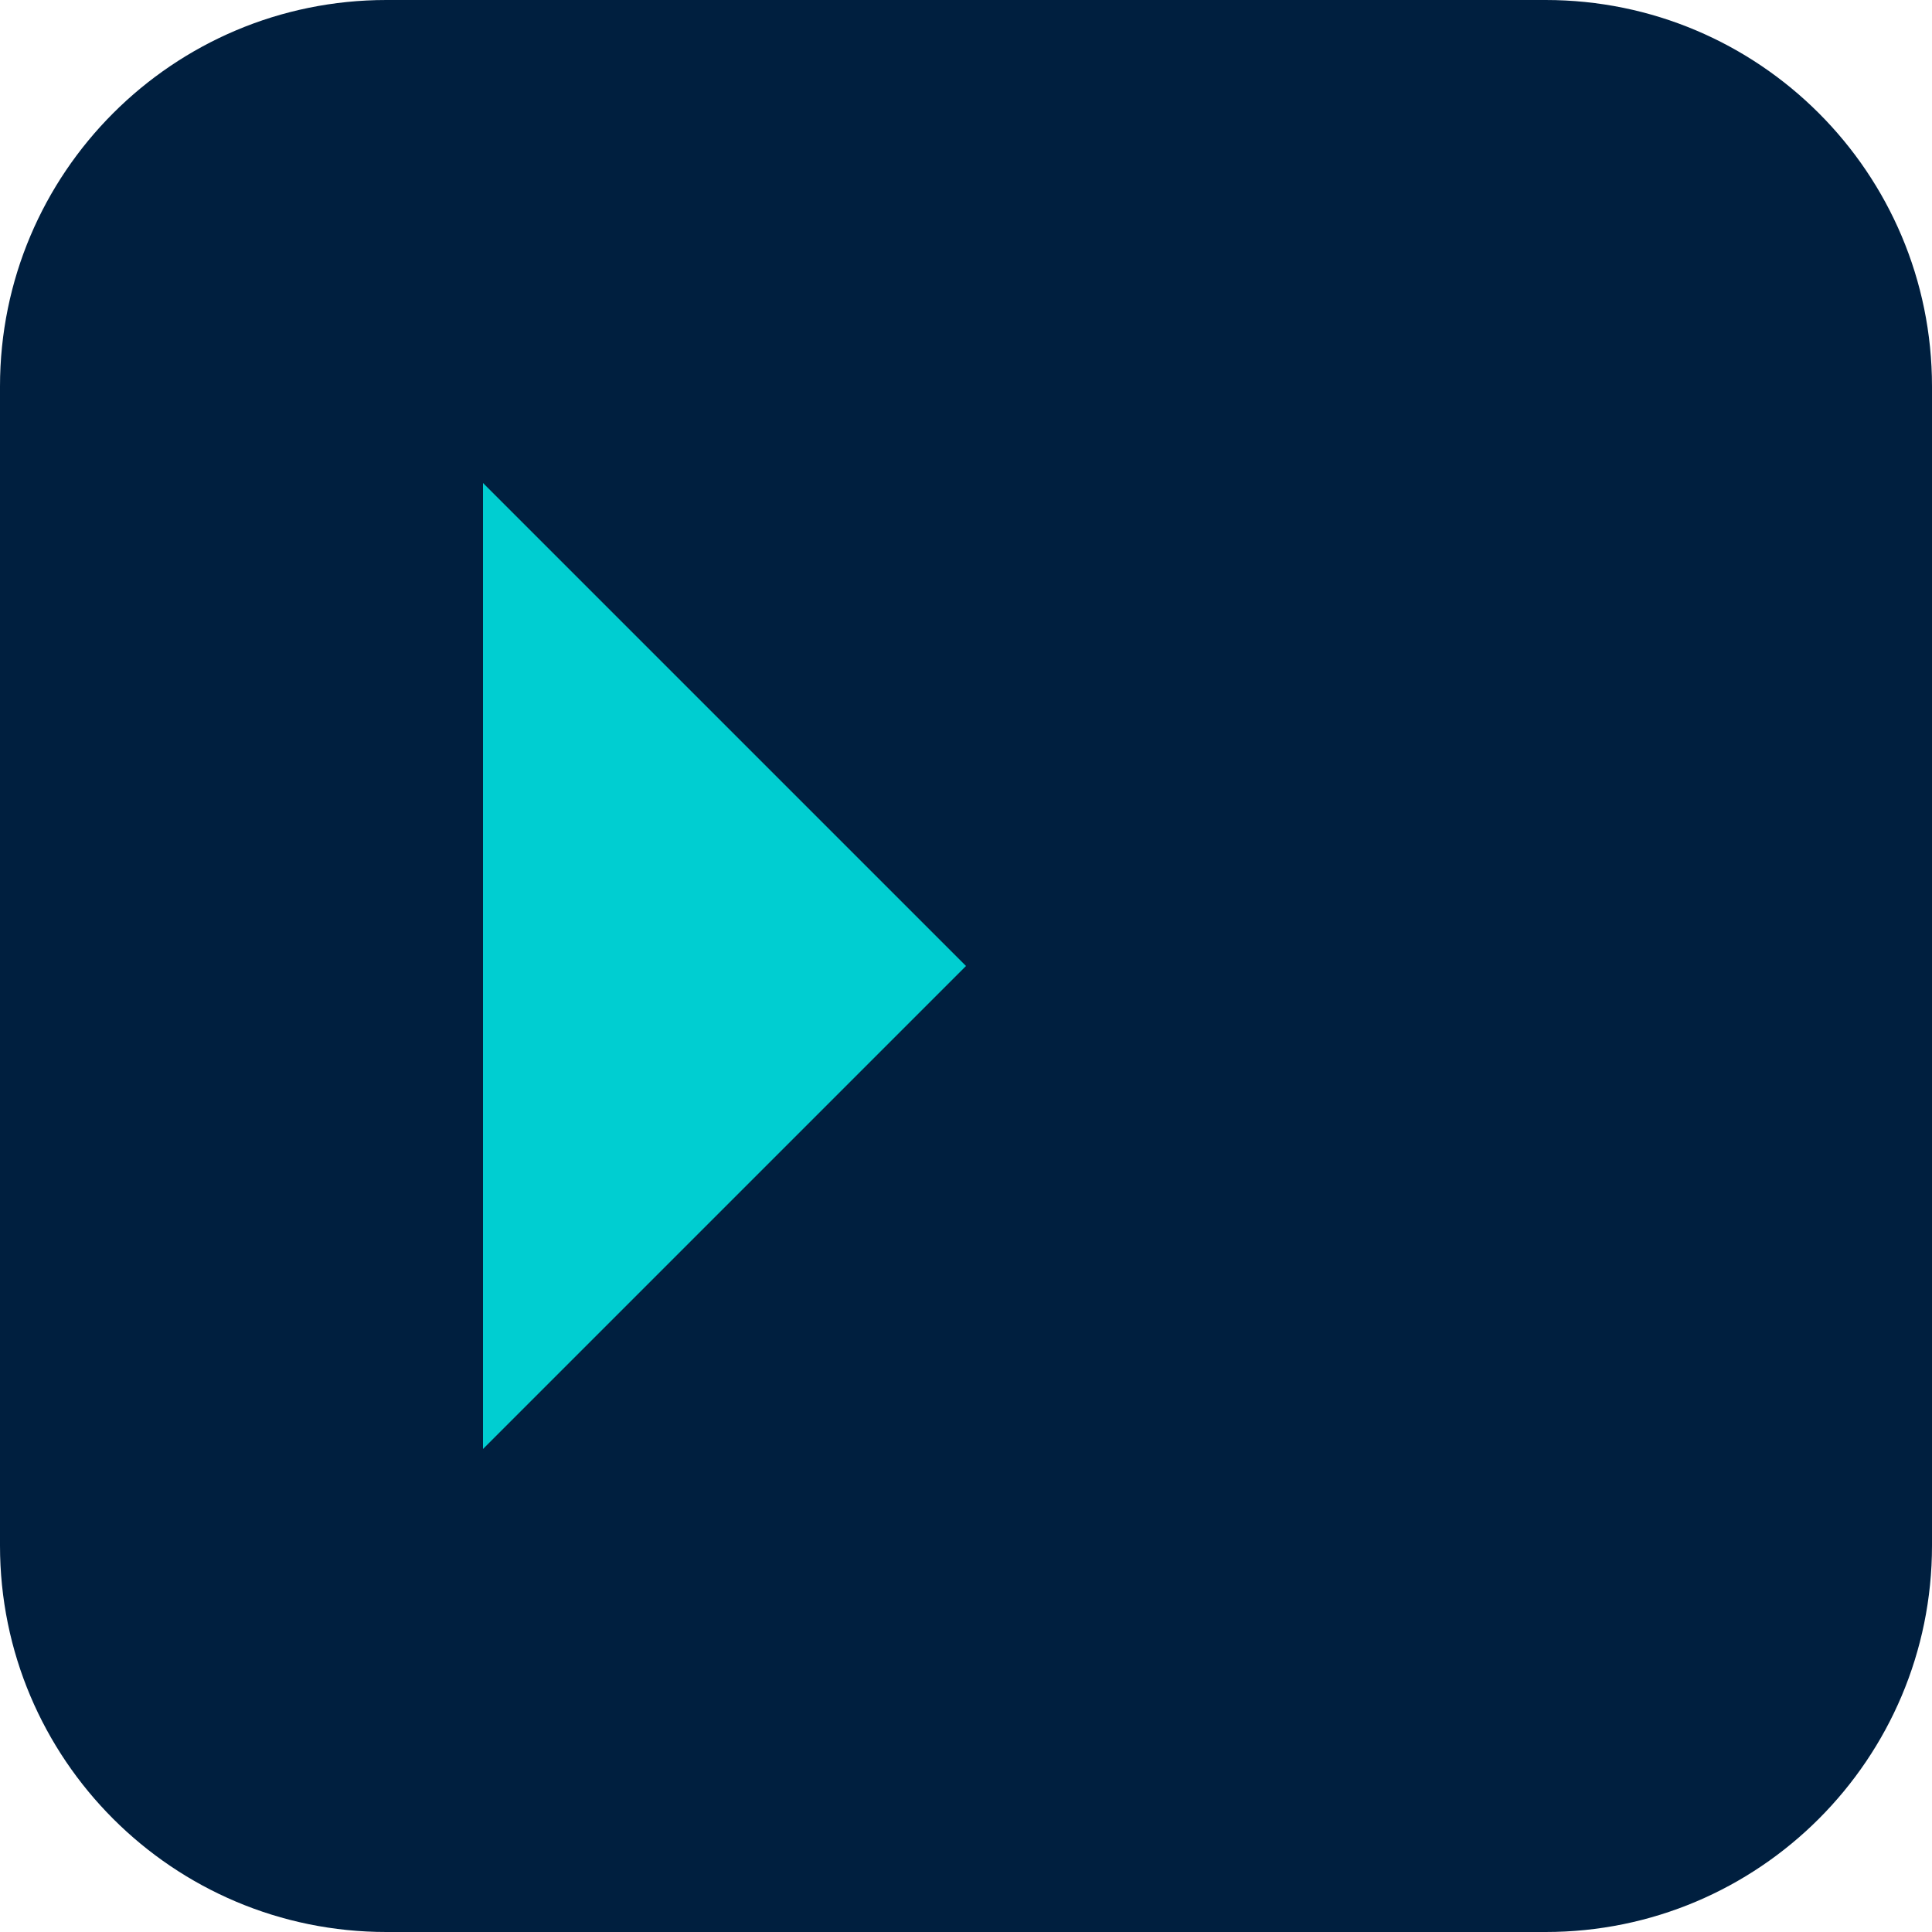
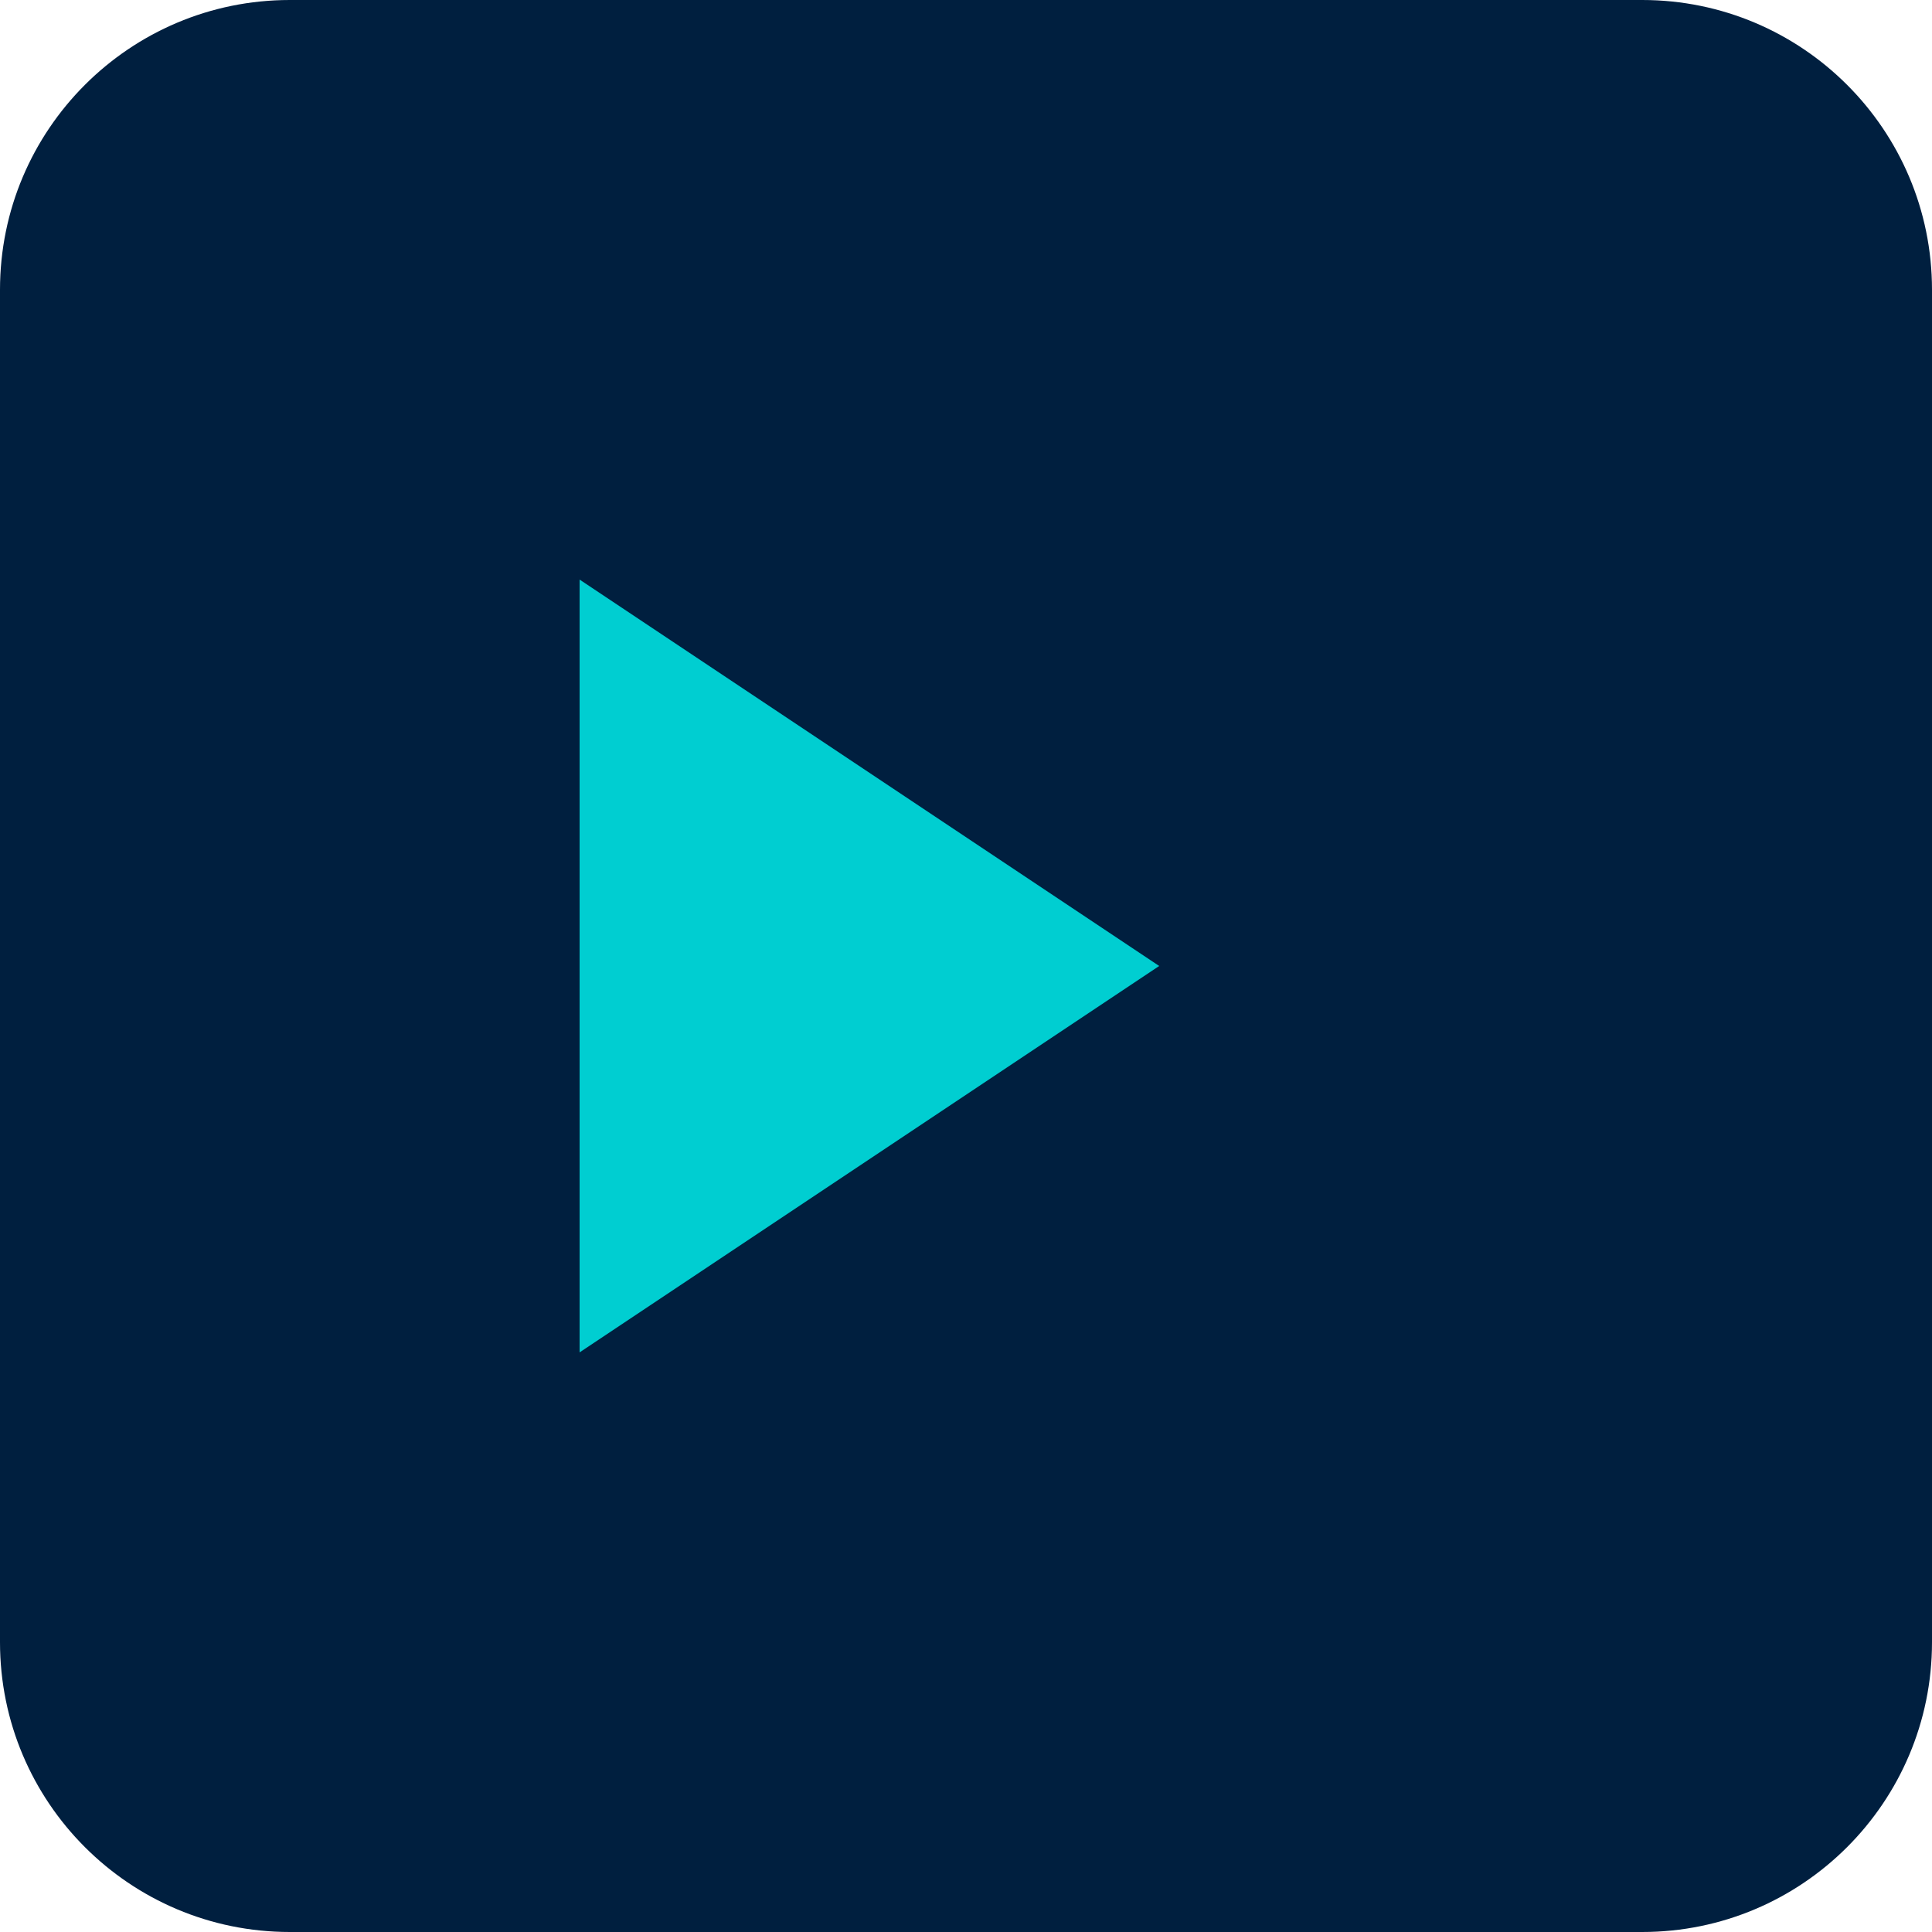
<svg xmlns="http://www.w3.org/2000/svg" width="40" height="40" viewBox="0 0 40 40" fill="none">
-   <rect x="0" y="0" width="40" height="40" rx="8" fill="#001F3F" />
-   <path d="M8 8L22 8L22 32L8 32L8 8Z" fill="#001F3F" />
-   <path d="M10 10L20 20L10 30L10 10Z" fill="#00CED1" />
+   <rect x="0" y="0" width="40" height="40" rx="6" fill="#001F3F" />
+   <path d="M12 12L24 20L12 28V12Z" fill="#00CED1" />
</svg>
